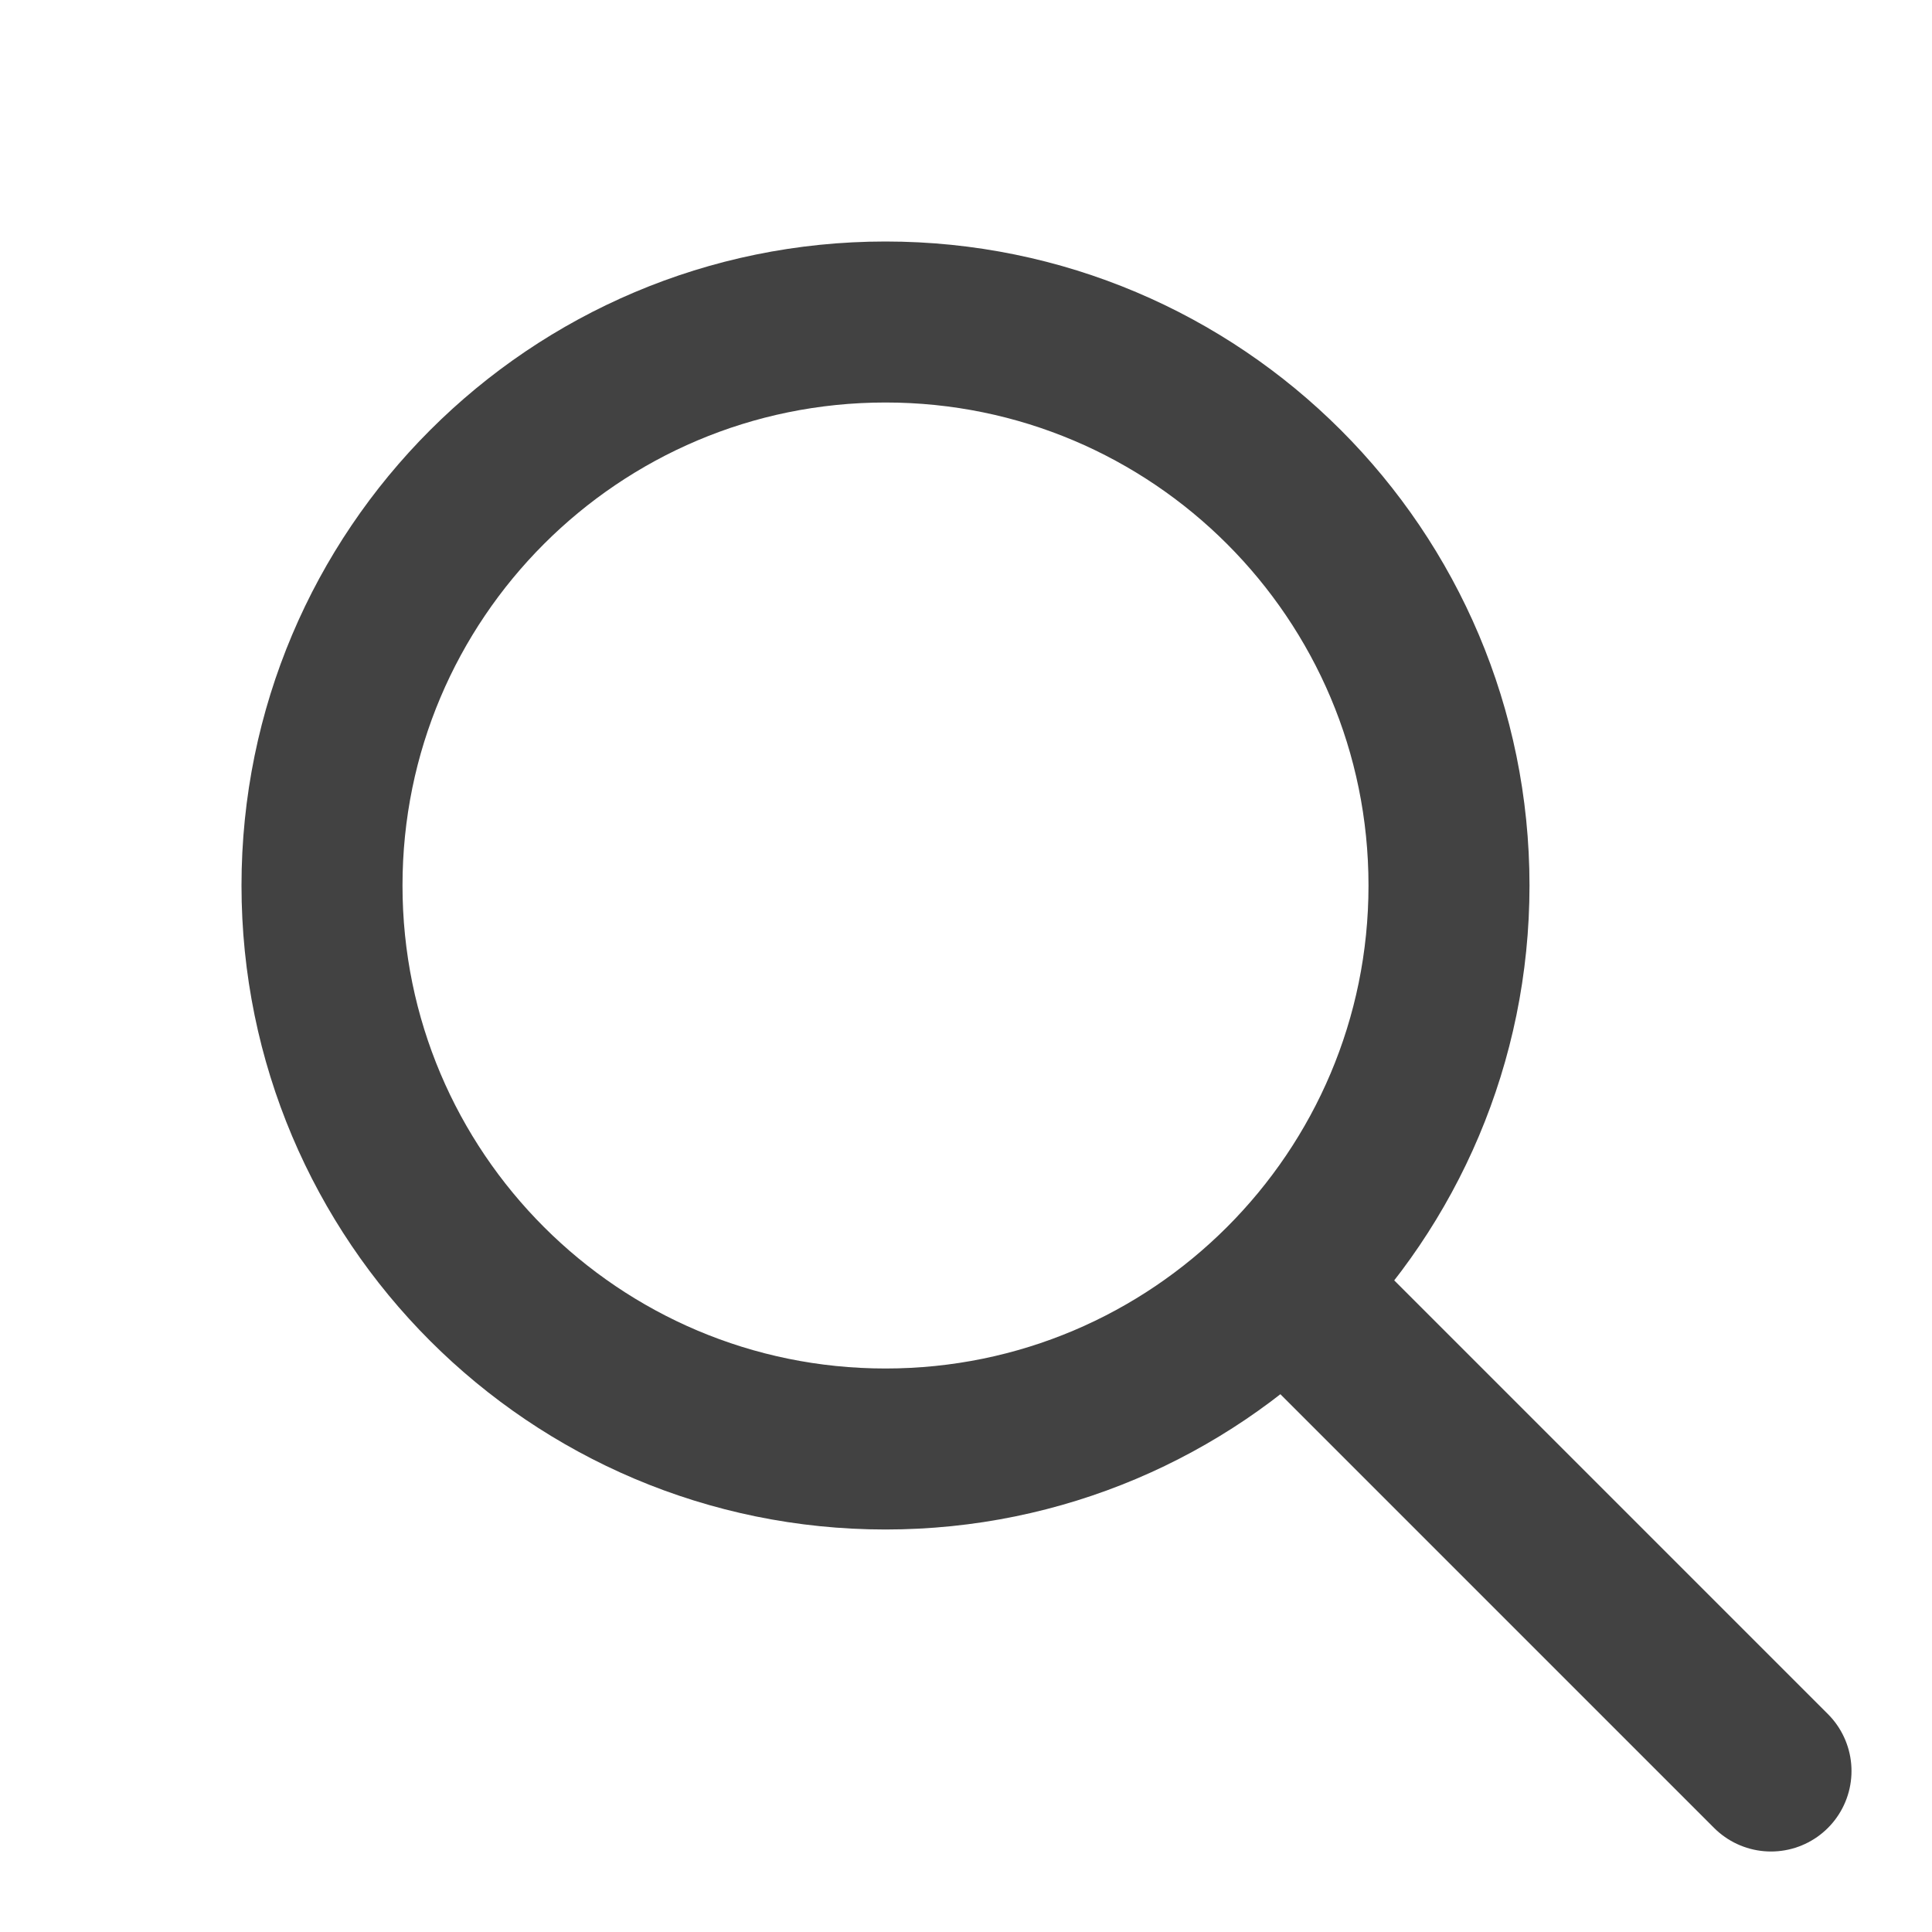
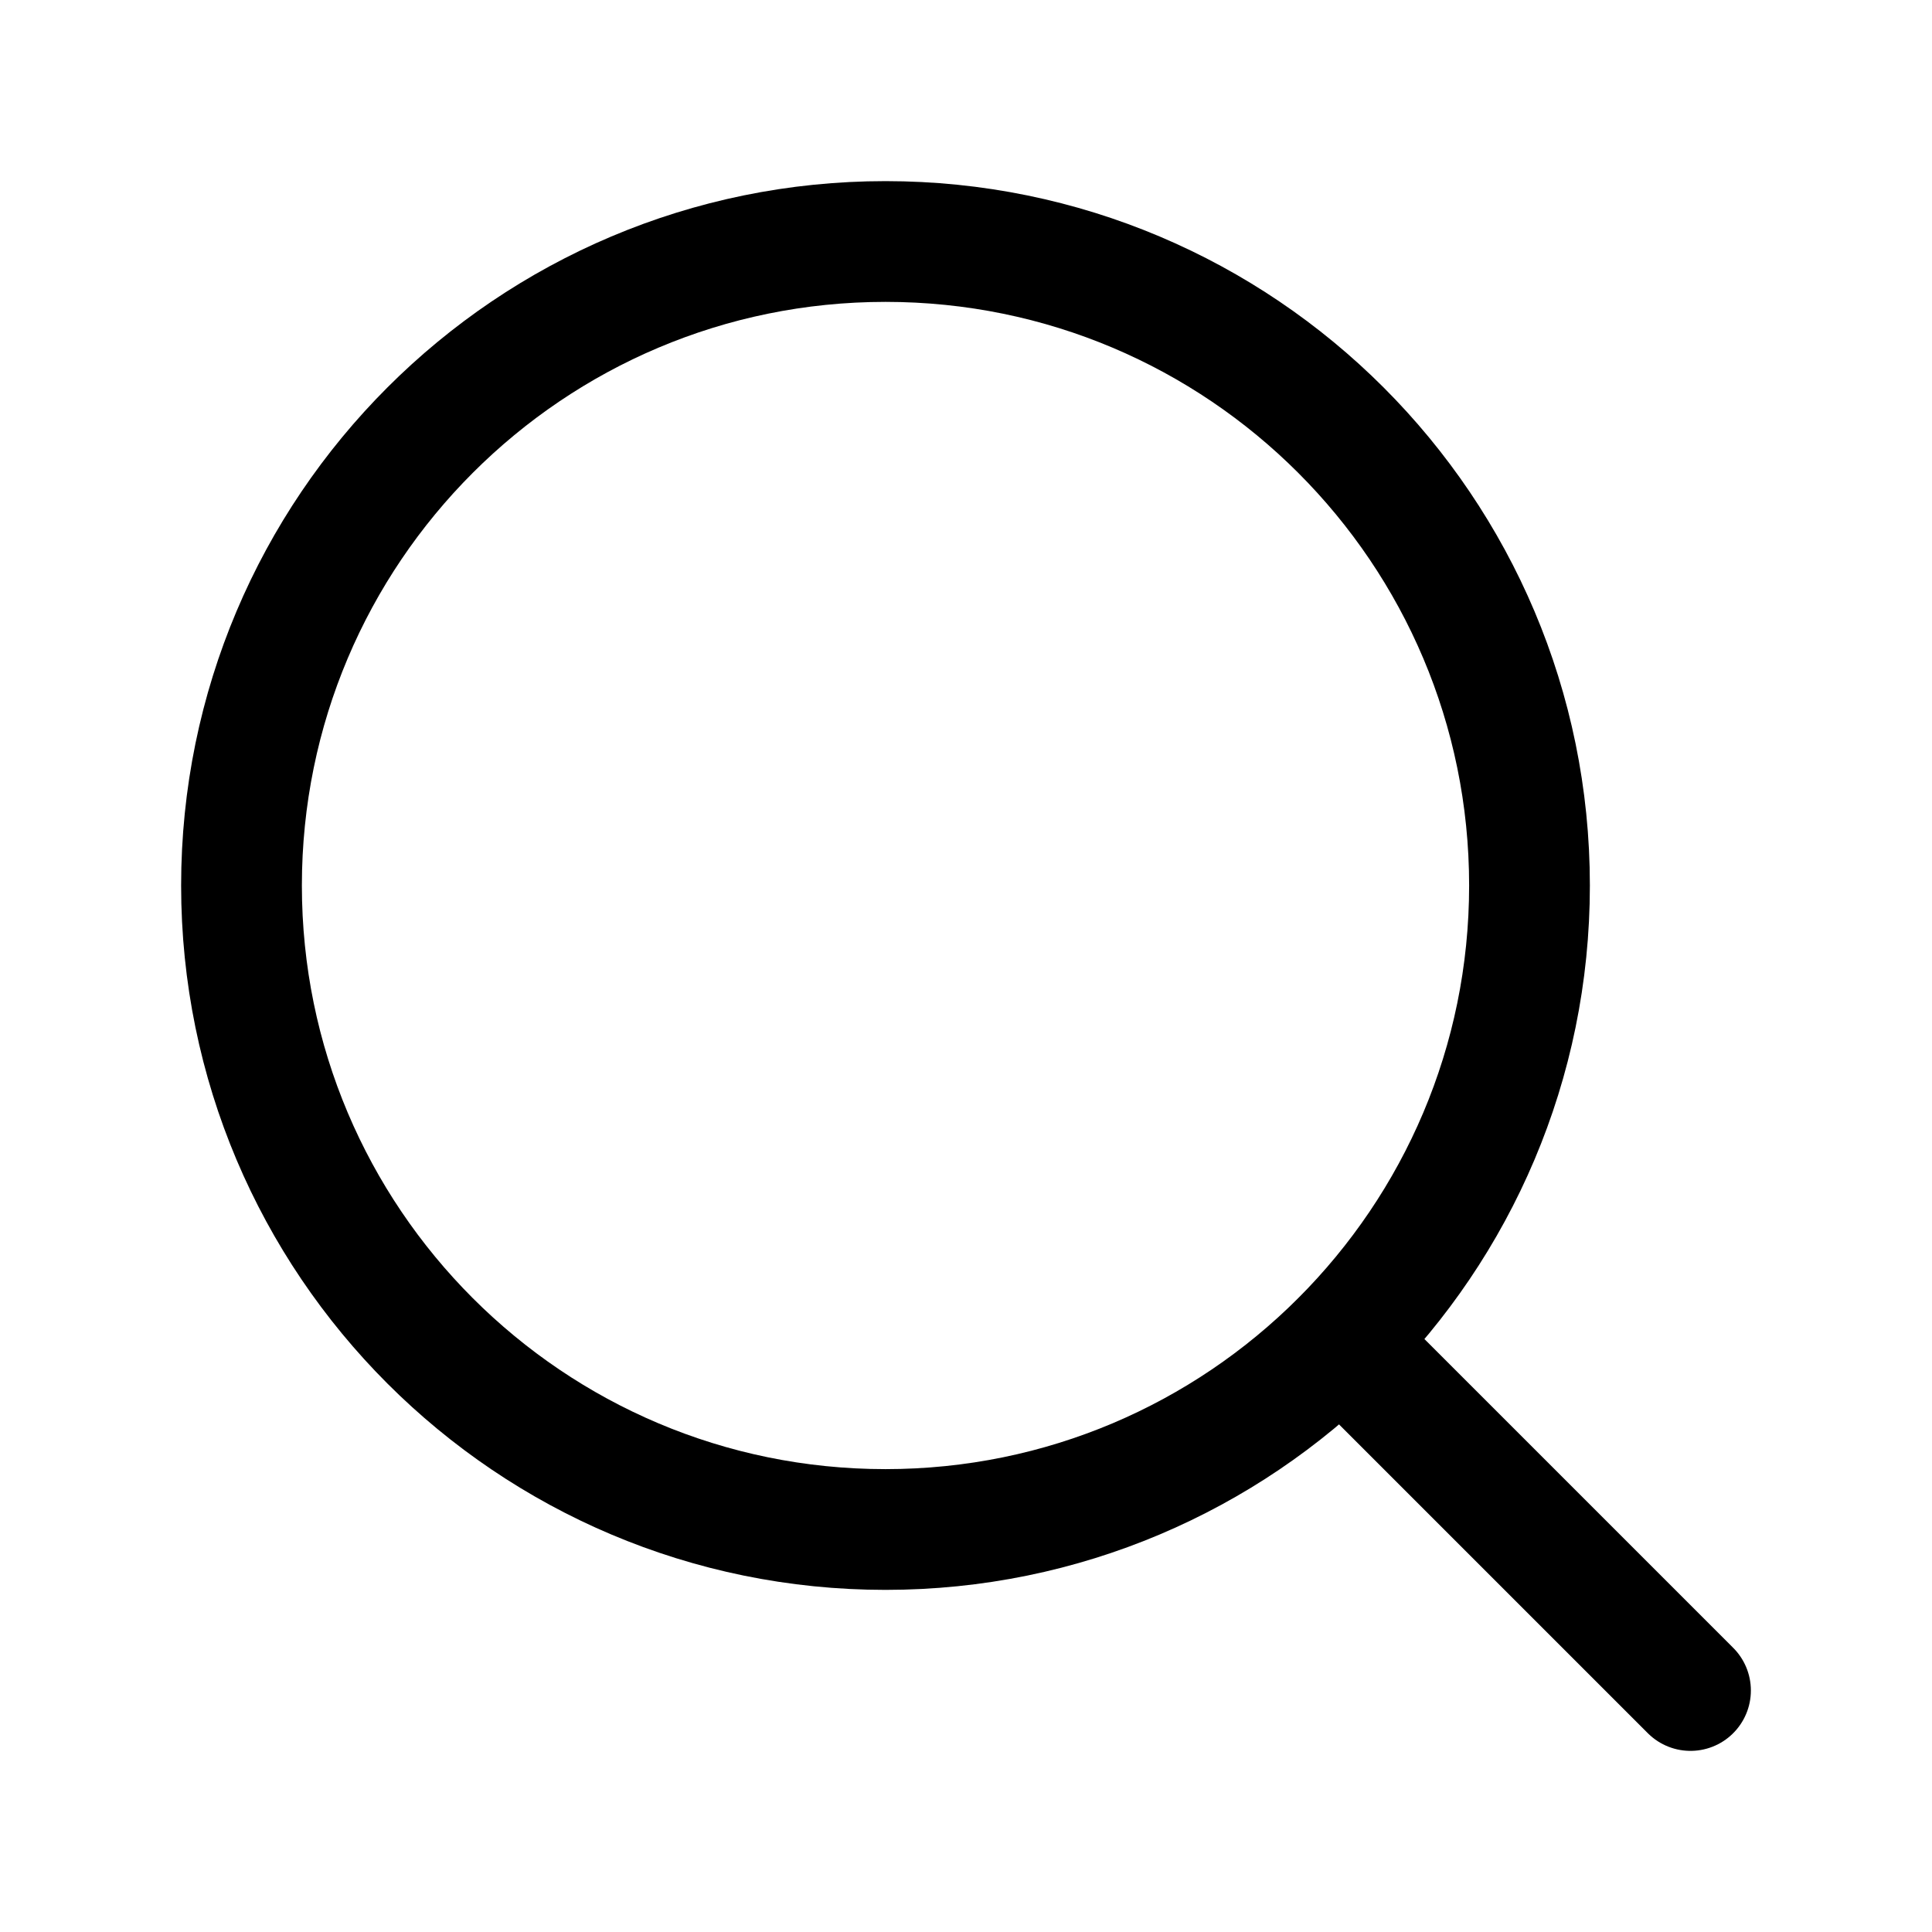
- <svg xmlns="http://www.w3.org/2000/svg" viewBox="0 0 24 24" fill="none" stroke="#424242" stroke-width="2" stroke-linecap="round" stroke-linejoin="round">
-   <circle cx="11" cy="11" r="7" />
-   <line x1="16" y1="16" x2="22" y2="22" />
+ <svg xmlns="http://www.w3.org/2000/svg" width="24" height="24" viewBox="0 0 24 24" fill="none" stroke="currentColor" stroke-width="1.5" stroke-linecap="round" stroke-linejoin="round">
+   <path d="m21 21-4.34-4.34" />
+   <circle cx="11" cy="11" r="8" />
</svg>
